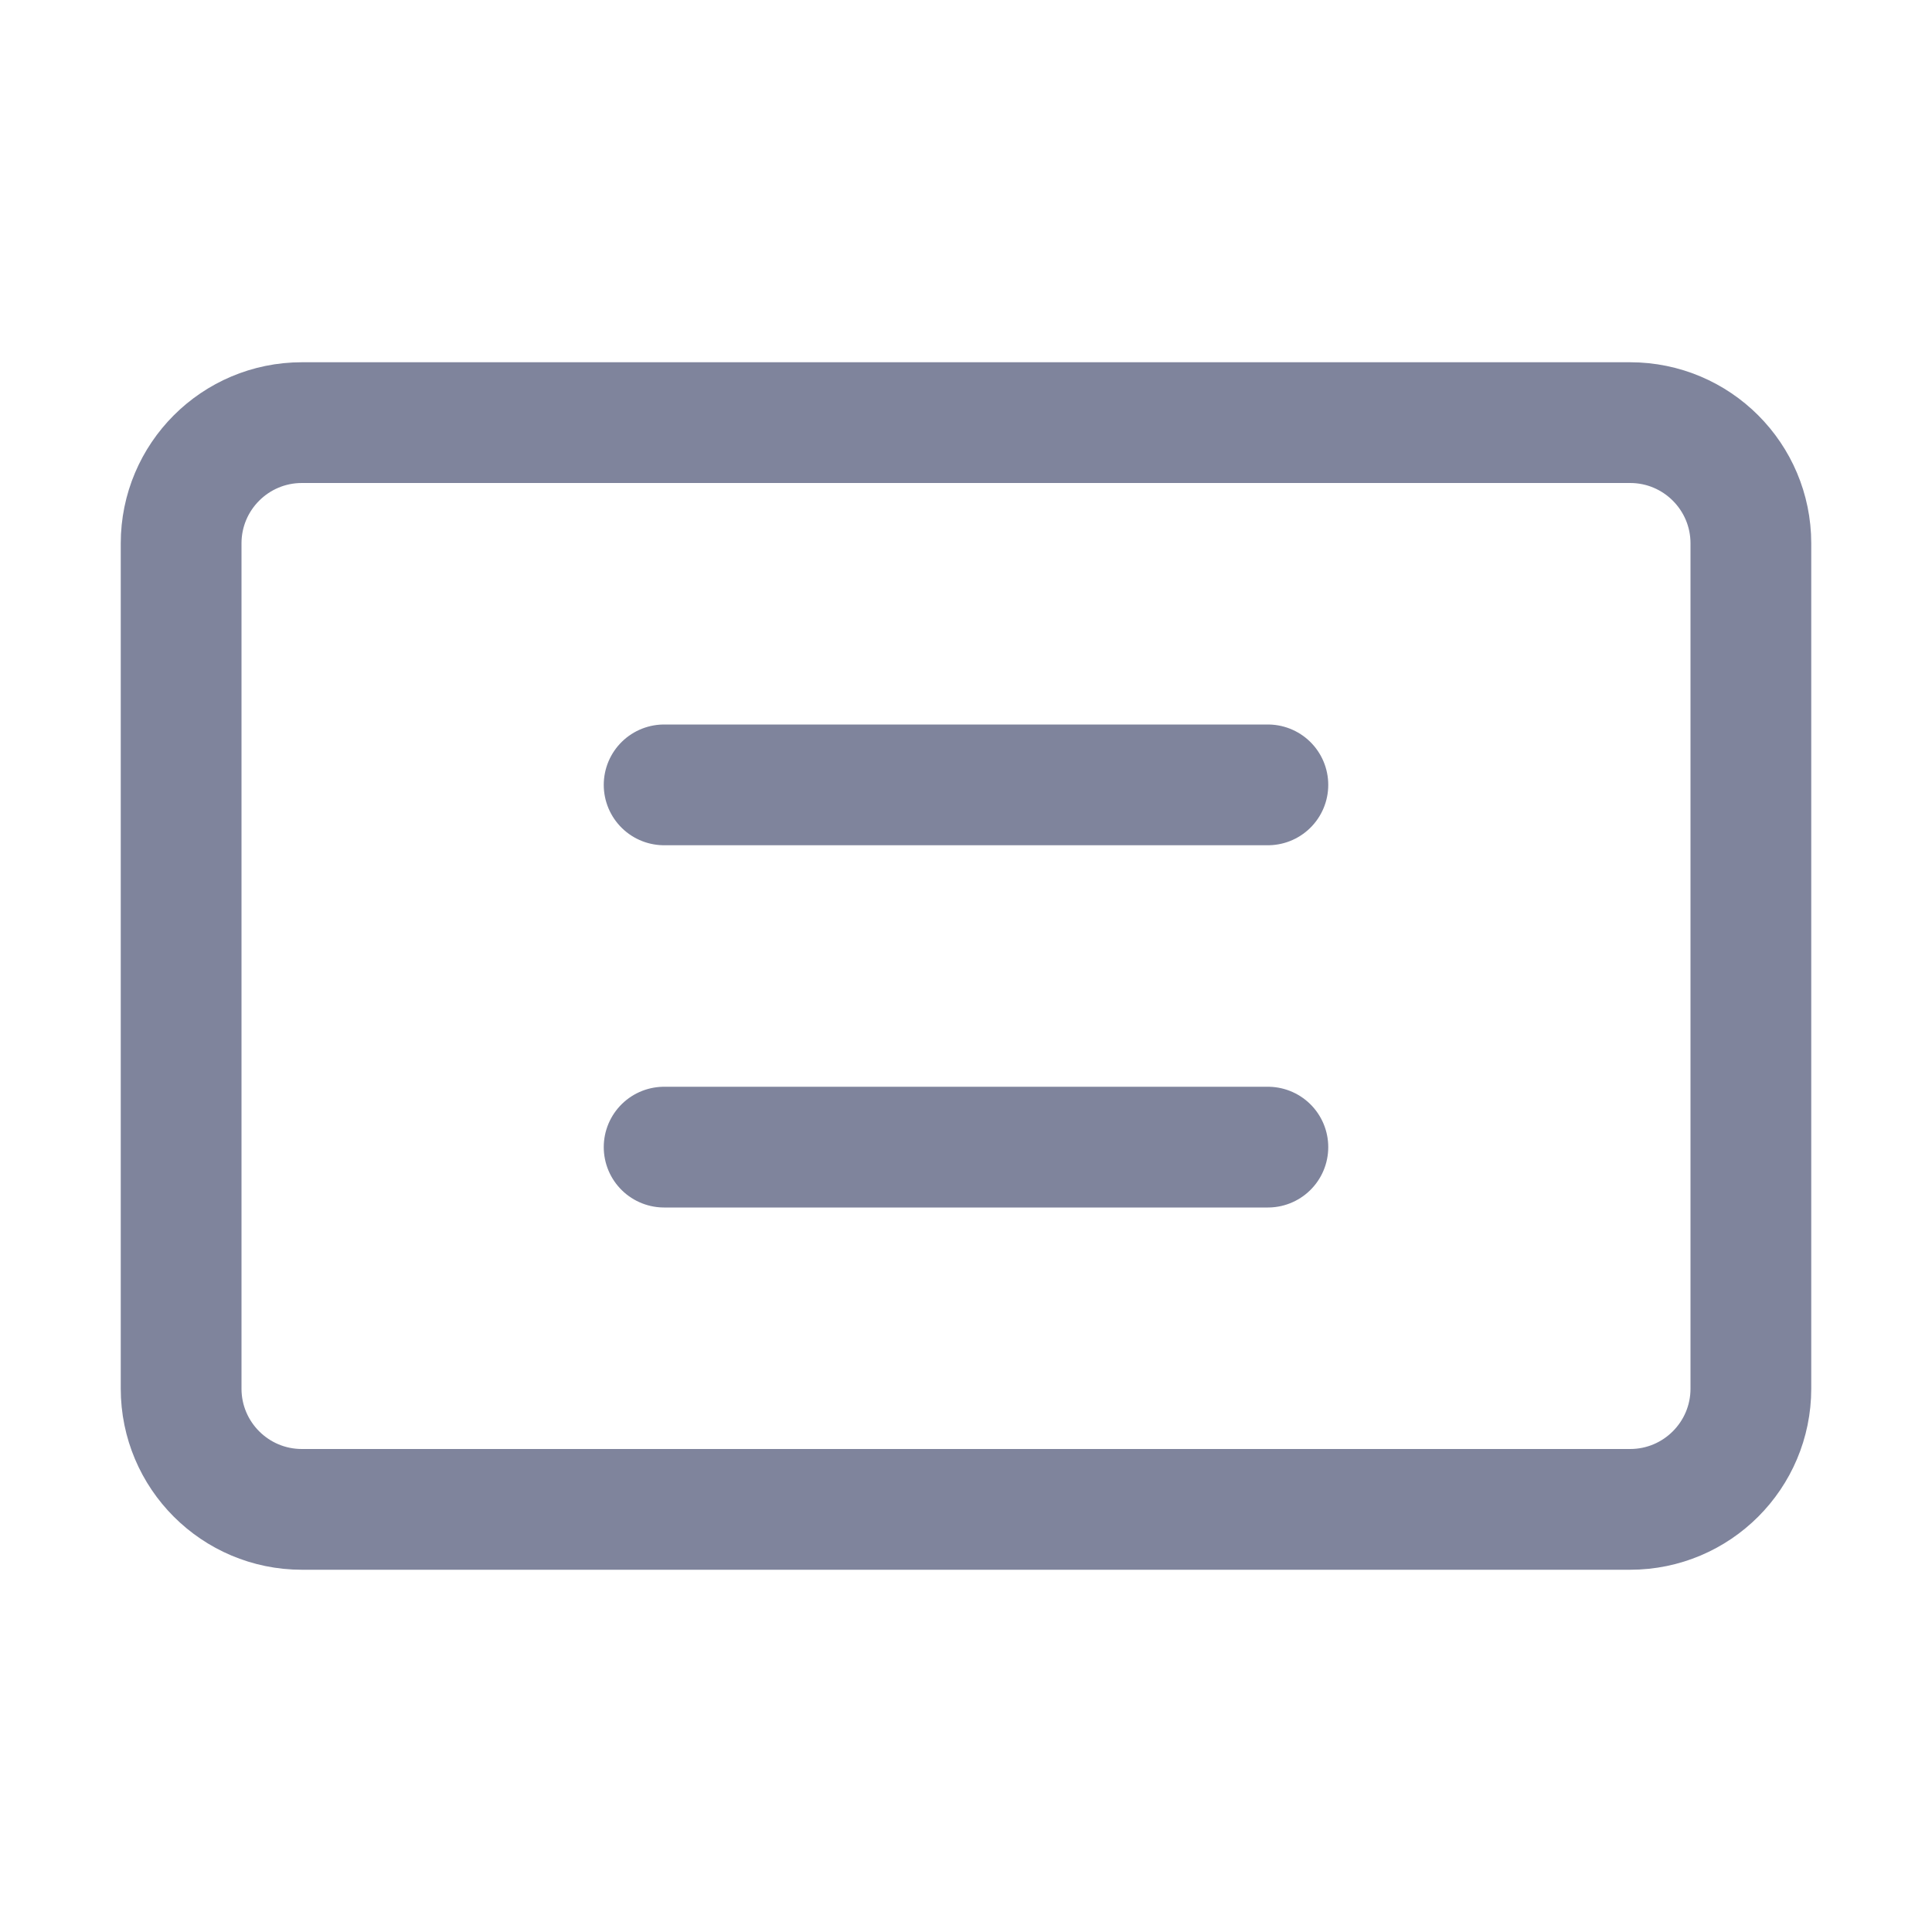
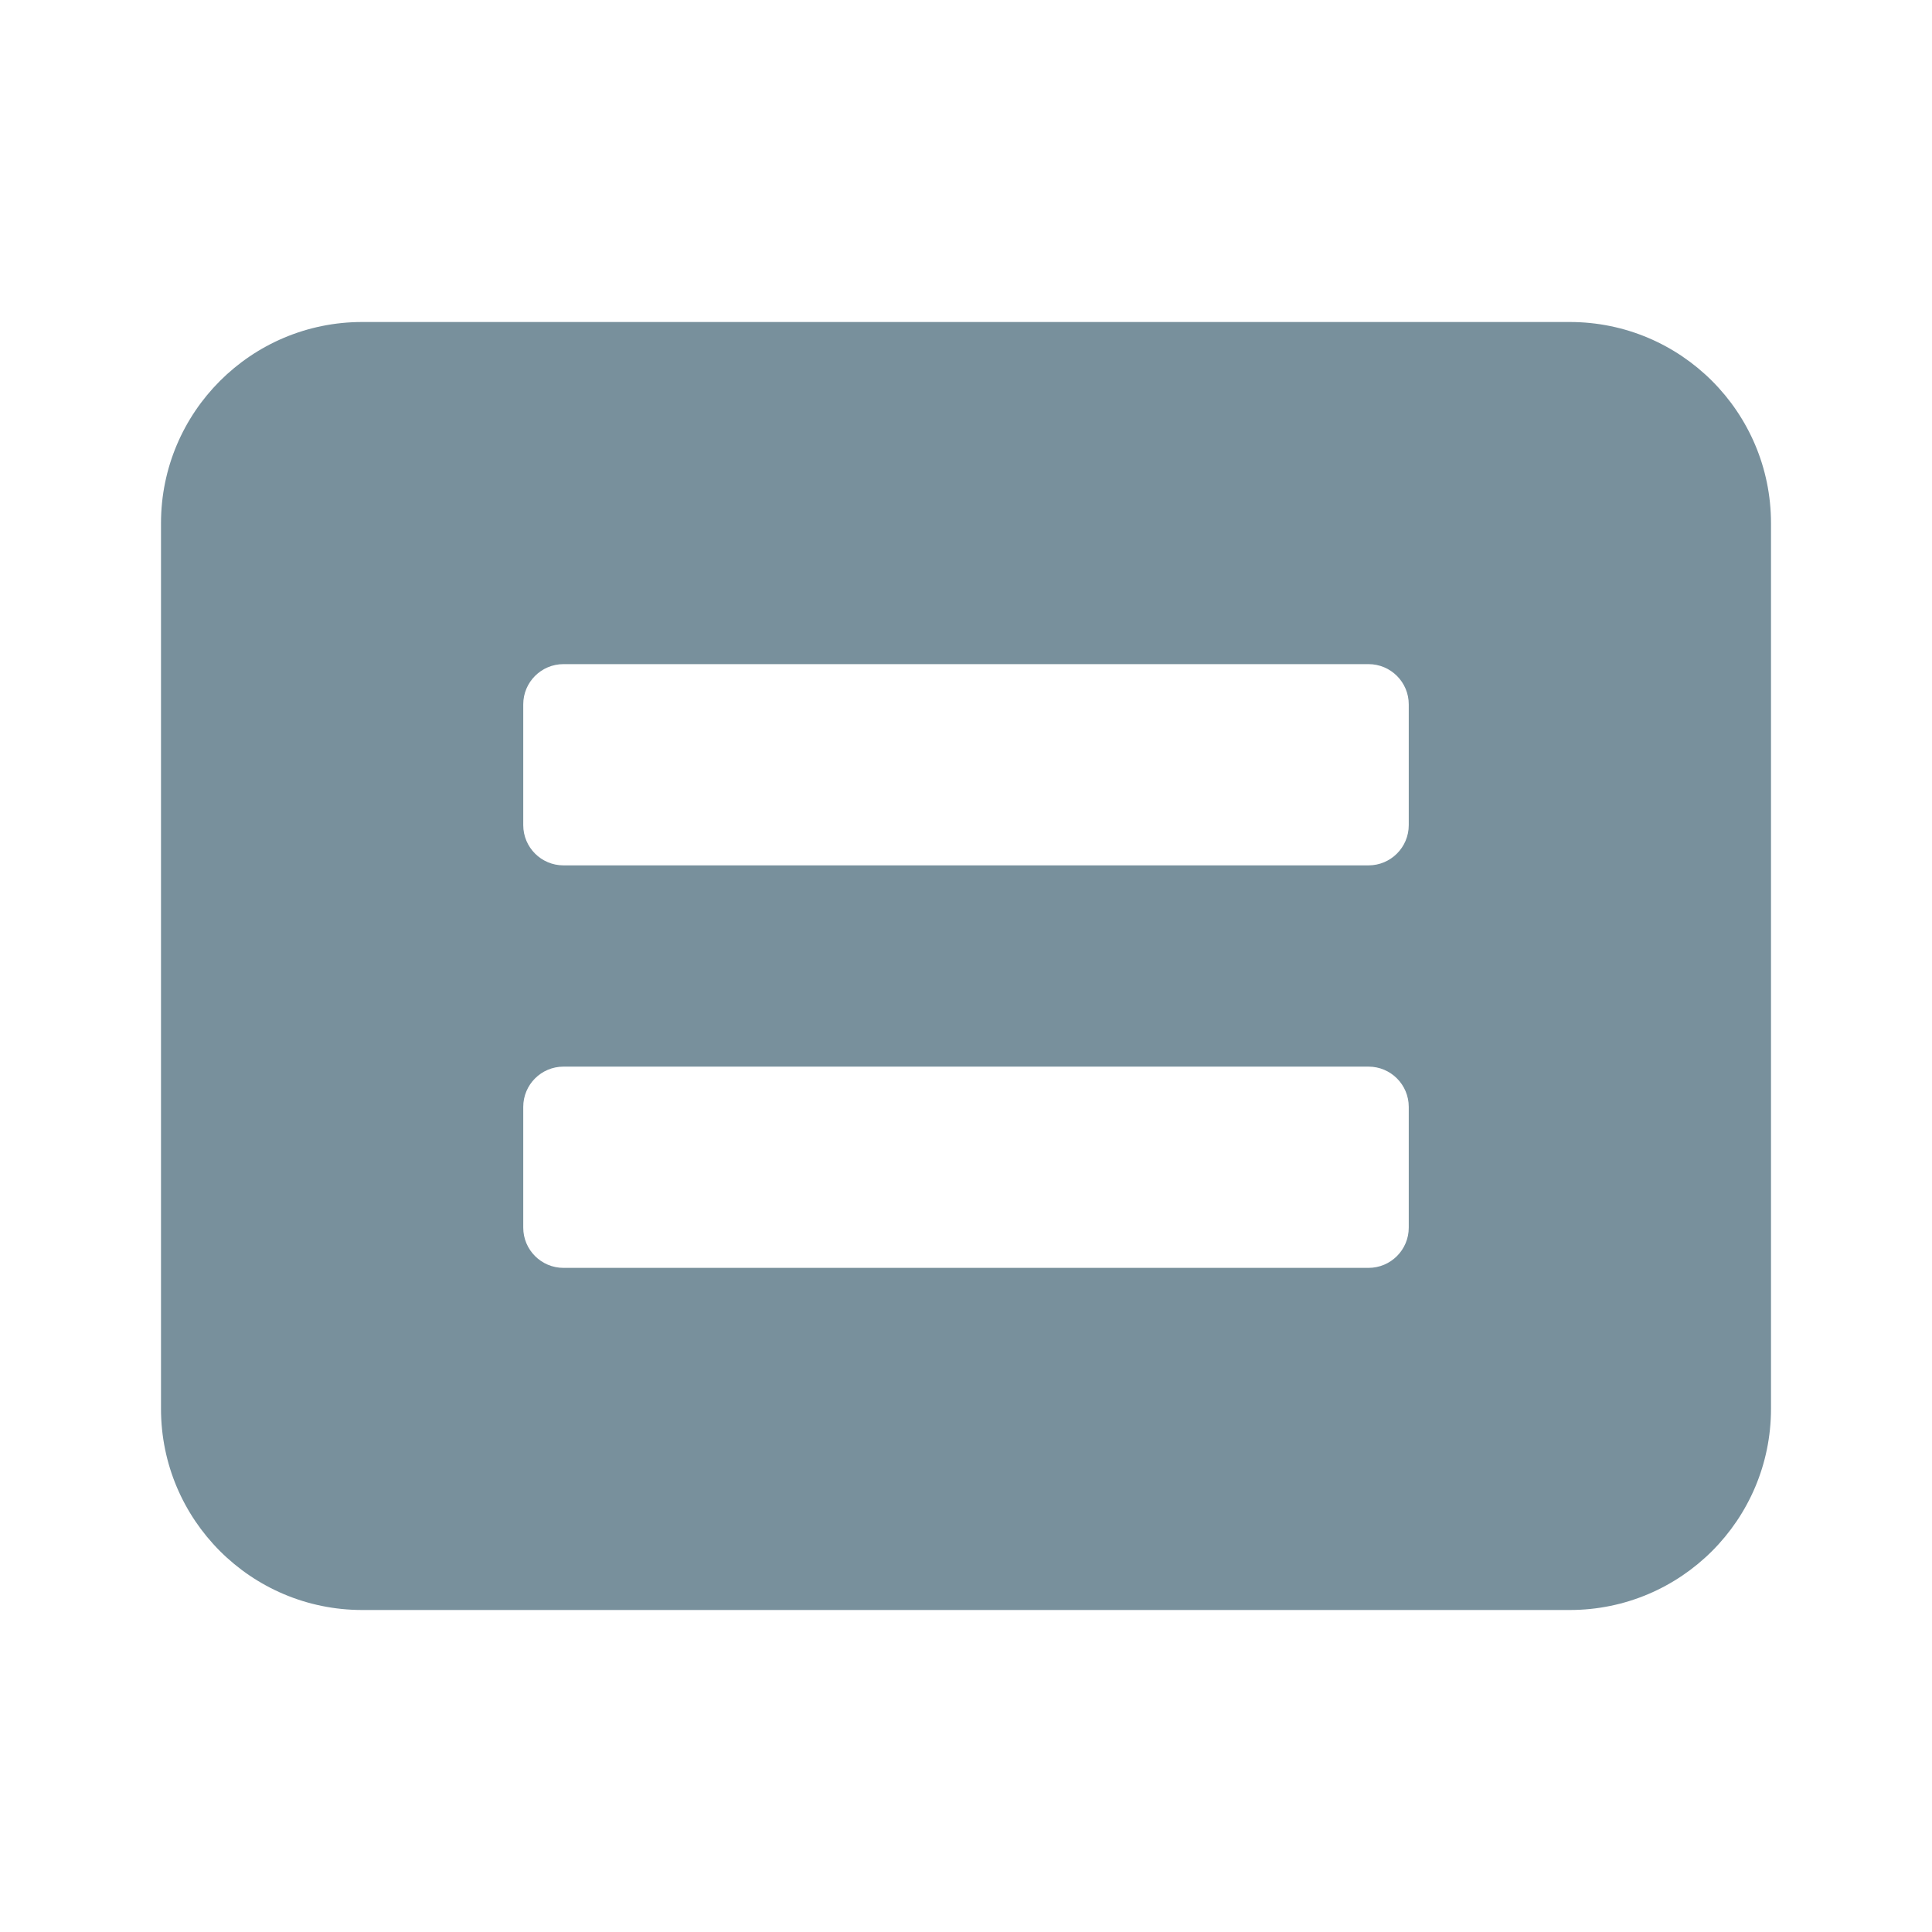
- <svg xmlns="http://www.w3.org/2000/svg" width="16" height="16" viewBox="0 0 16 16">
-   <g fill="none" stroke="#7f849c" stroke-linecap="round" stroke-linejoin="round">
-     <path d="M2.5 3.5h11a1 1 0 011 1v7a1 1 0 01-1 1h-11a1 1 0 01-1 -1v-7a1 1 0 011 -1Z" />
-     <path d="M5.5 6.5h5M5.5 9.5h5" />
-   </g>
+ <svg xmlns="http://www.w3.org/2000/svg" width="16" height="16" viewBox="0 0 24 24">
+   <path fill="#78909C" fill-rule="evenodd" d="M4.5 4H19.5A2.5 2.5 0 0 1 22 6.5V17.5A2.5 2.5 0 0 1 19.5 20H4.5A2.5 2.5 0 0 1 2 17.5V6.5A2.5 2.5 0 0 1 4.5 4ZM7 8.25H17A0.5 0.5 0 0 1 17.5 8.75V10.25A0.5 0.5 0 0 1 17 10.75H7A0.5 0.5 0 0 1 6.5 10.25V8.75A0.5 0.5 0 0 1 7 8.25ZM7 13.25H17A0.5 0.5 0 0 1 17.5 13.75V15.25A0.5 0.5 0 0 1 17 15.75H7A0.5 0.5 0 0 1 6.5 15.25V13.75A0.5 0.5 0 0 1 7 13.25Z" />
</svg>
